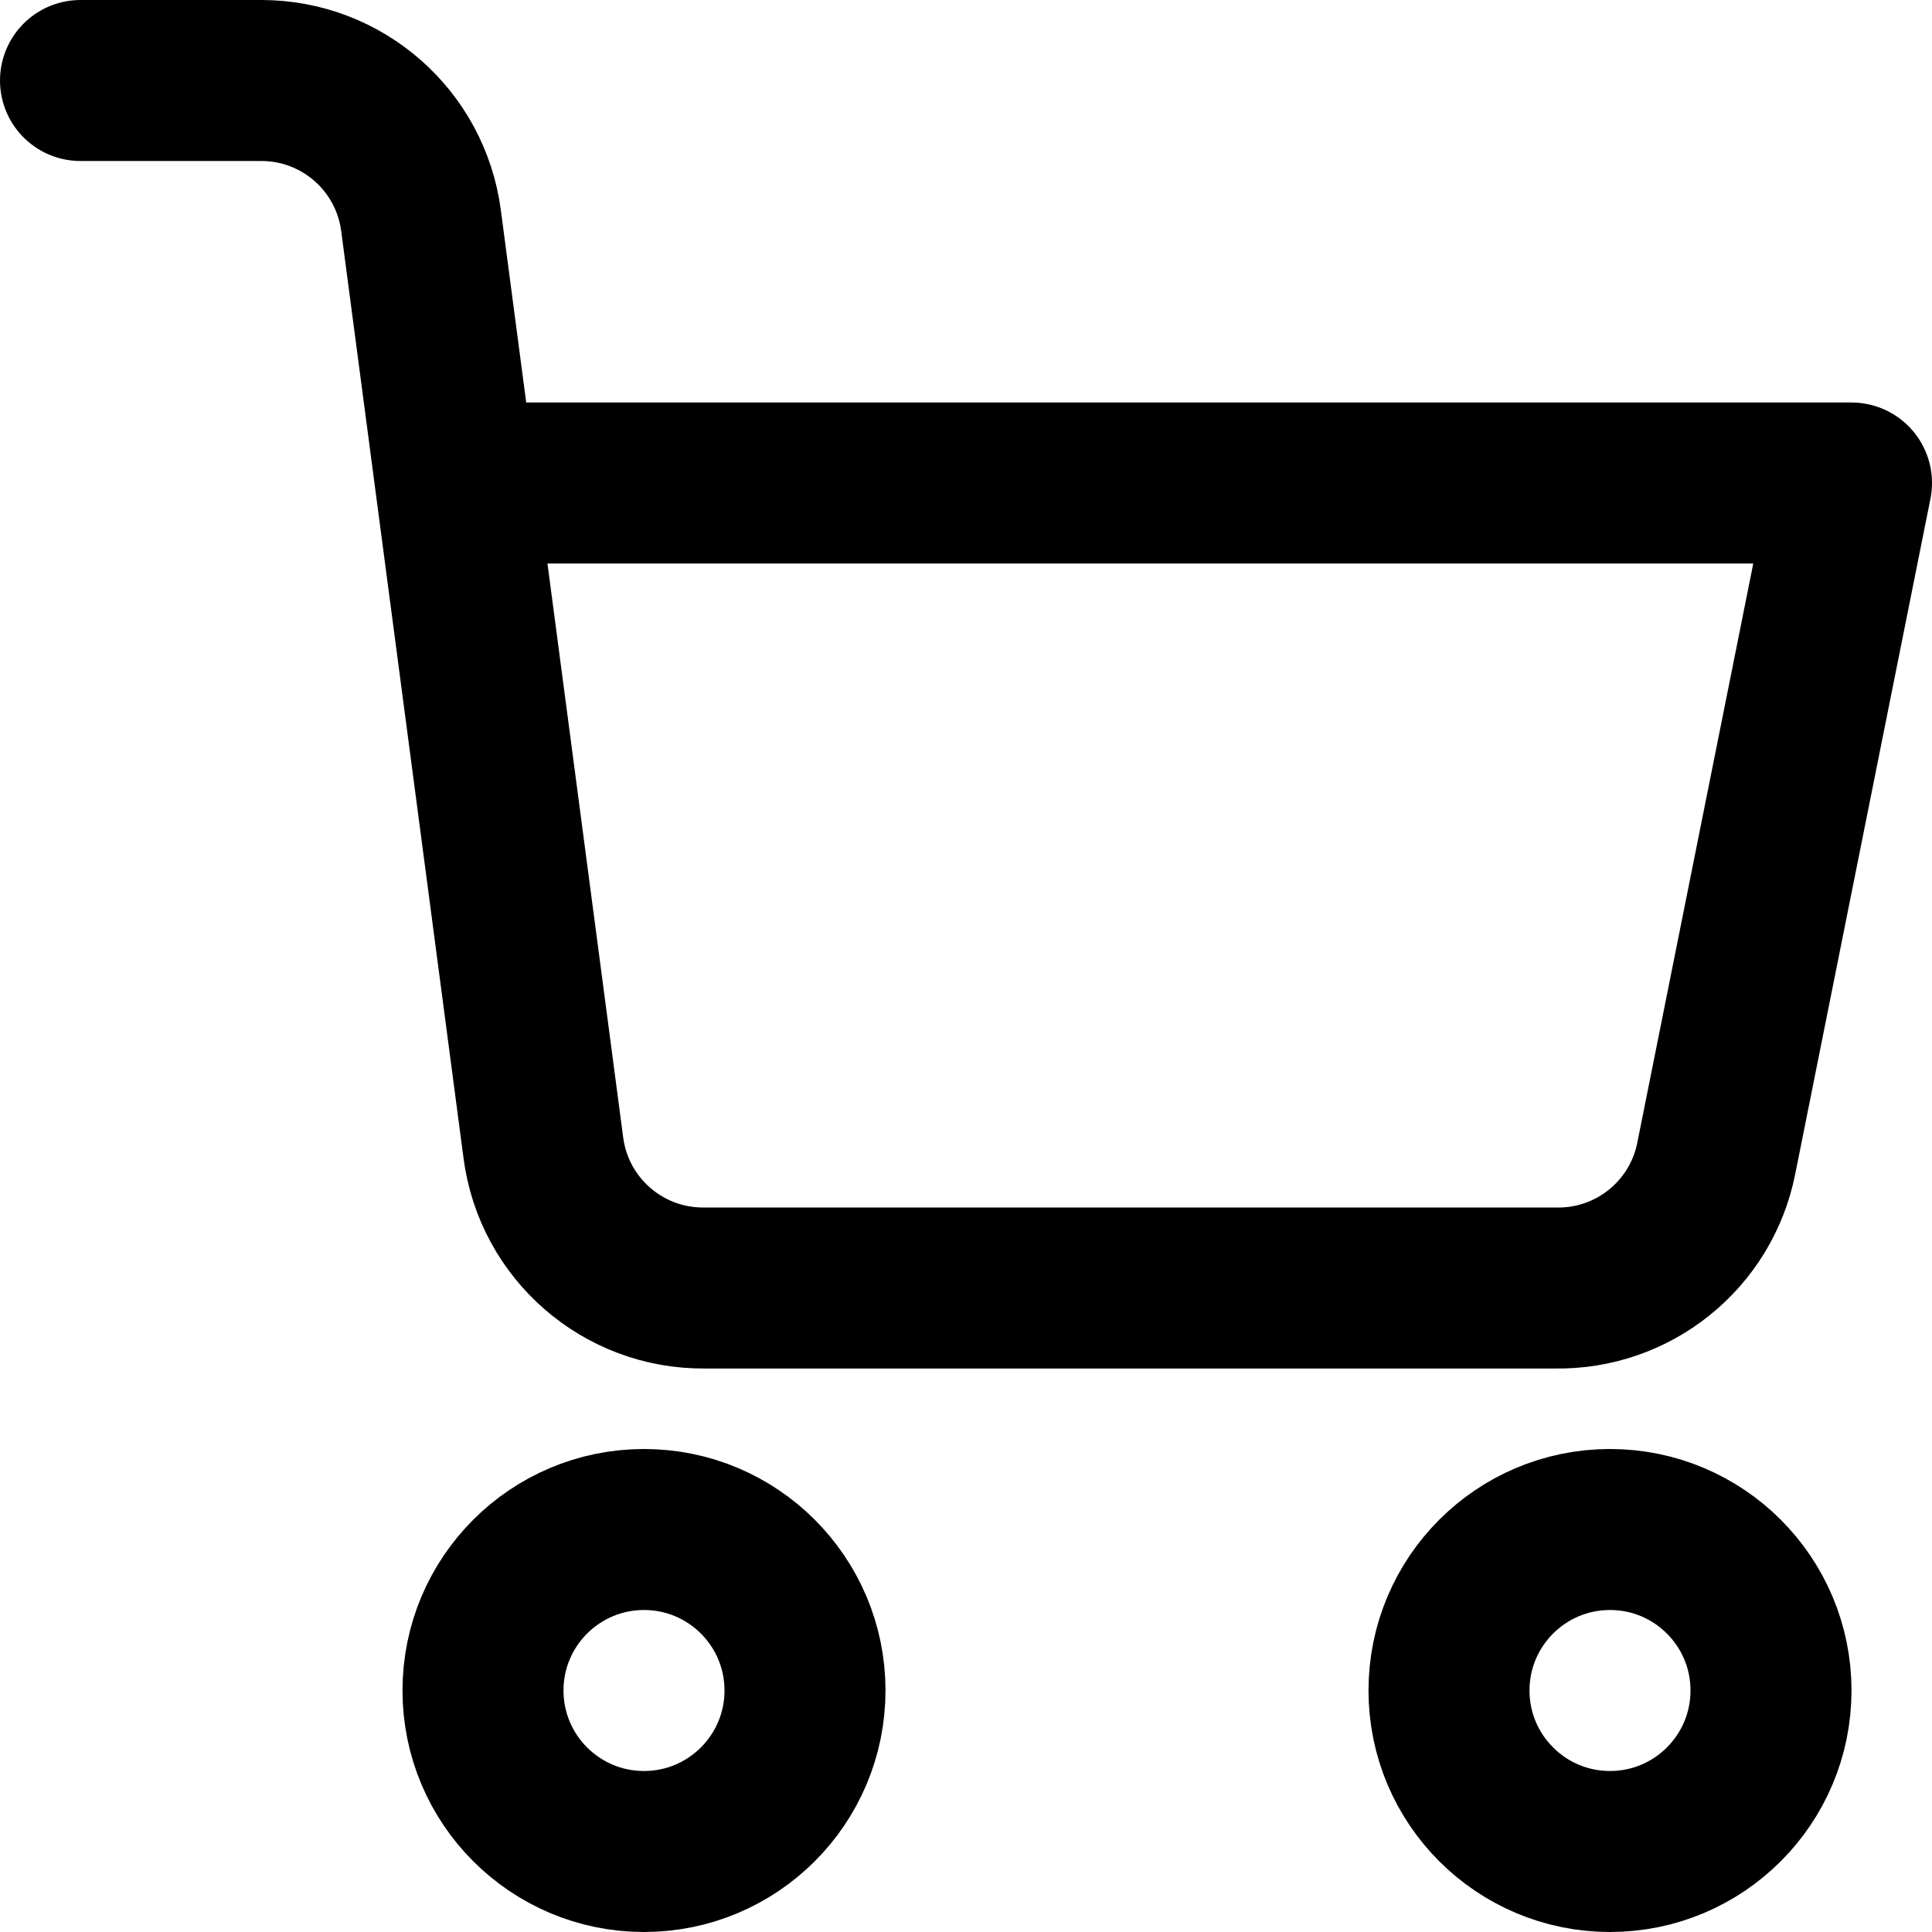
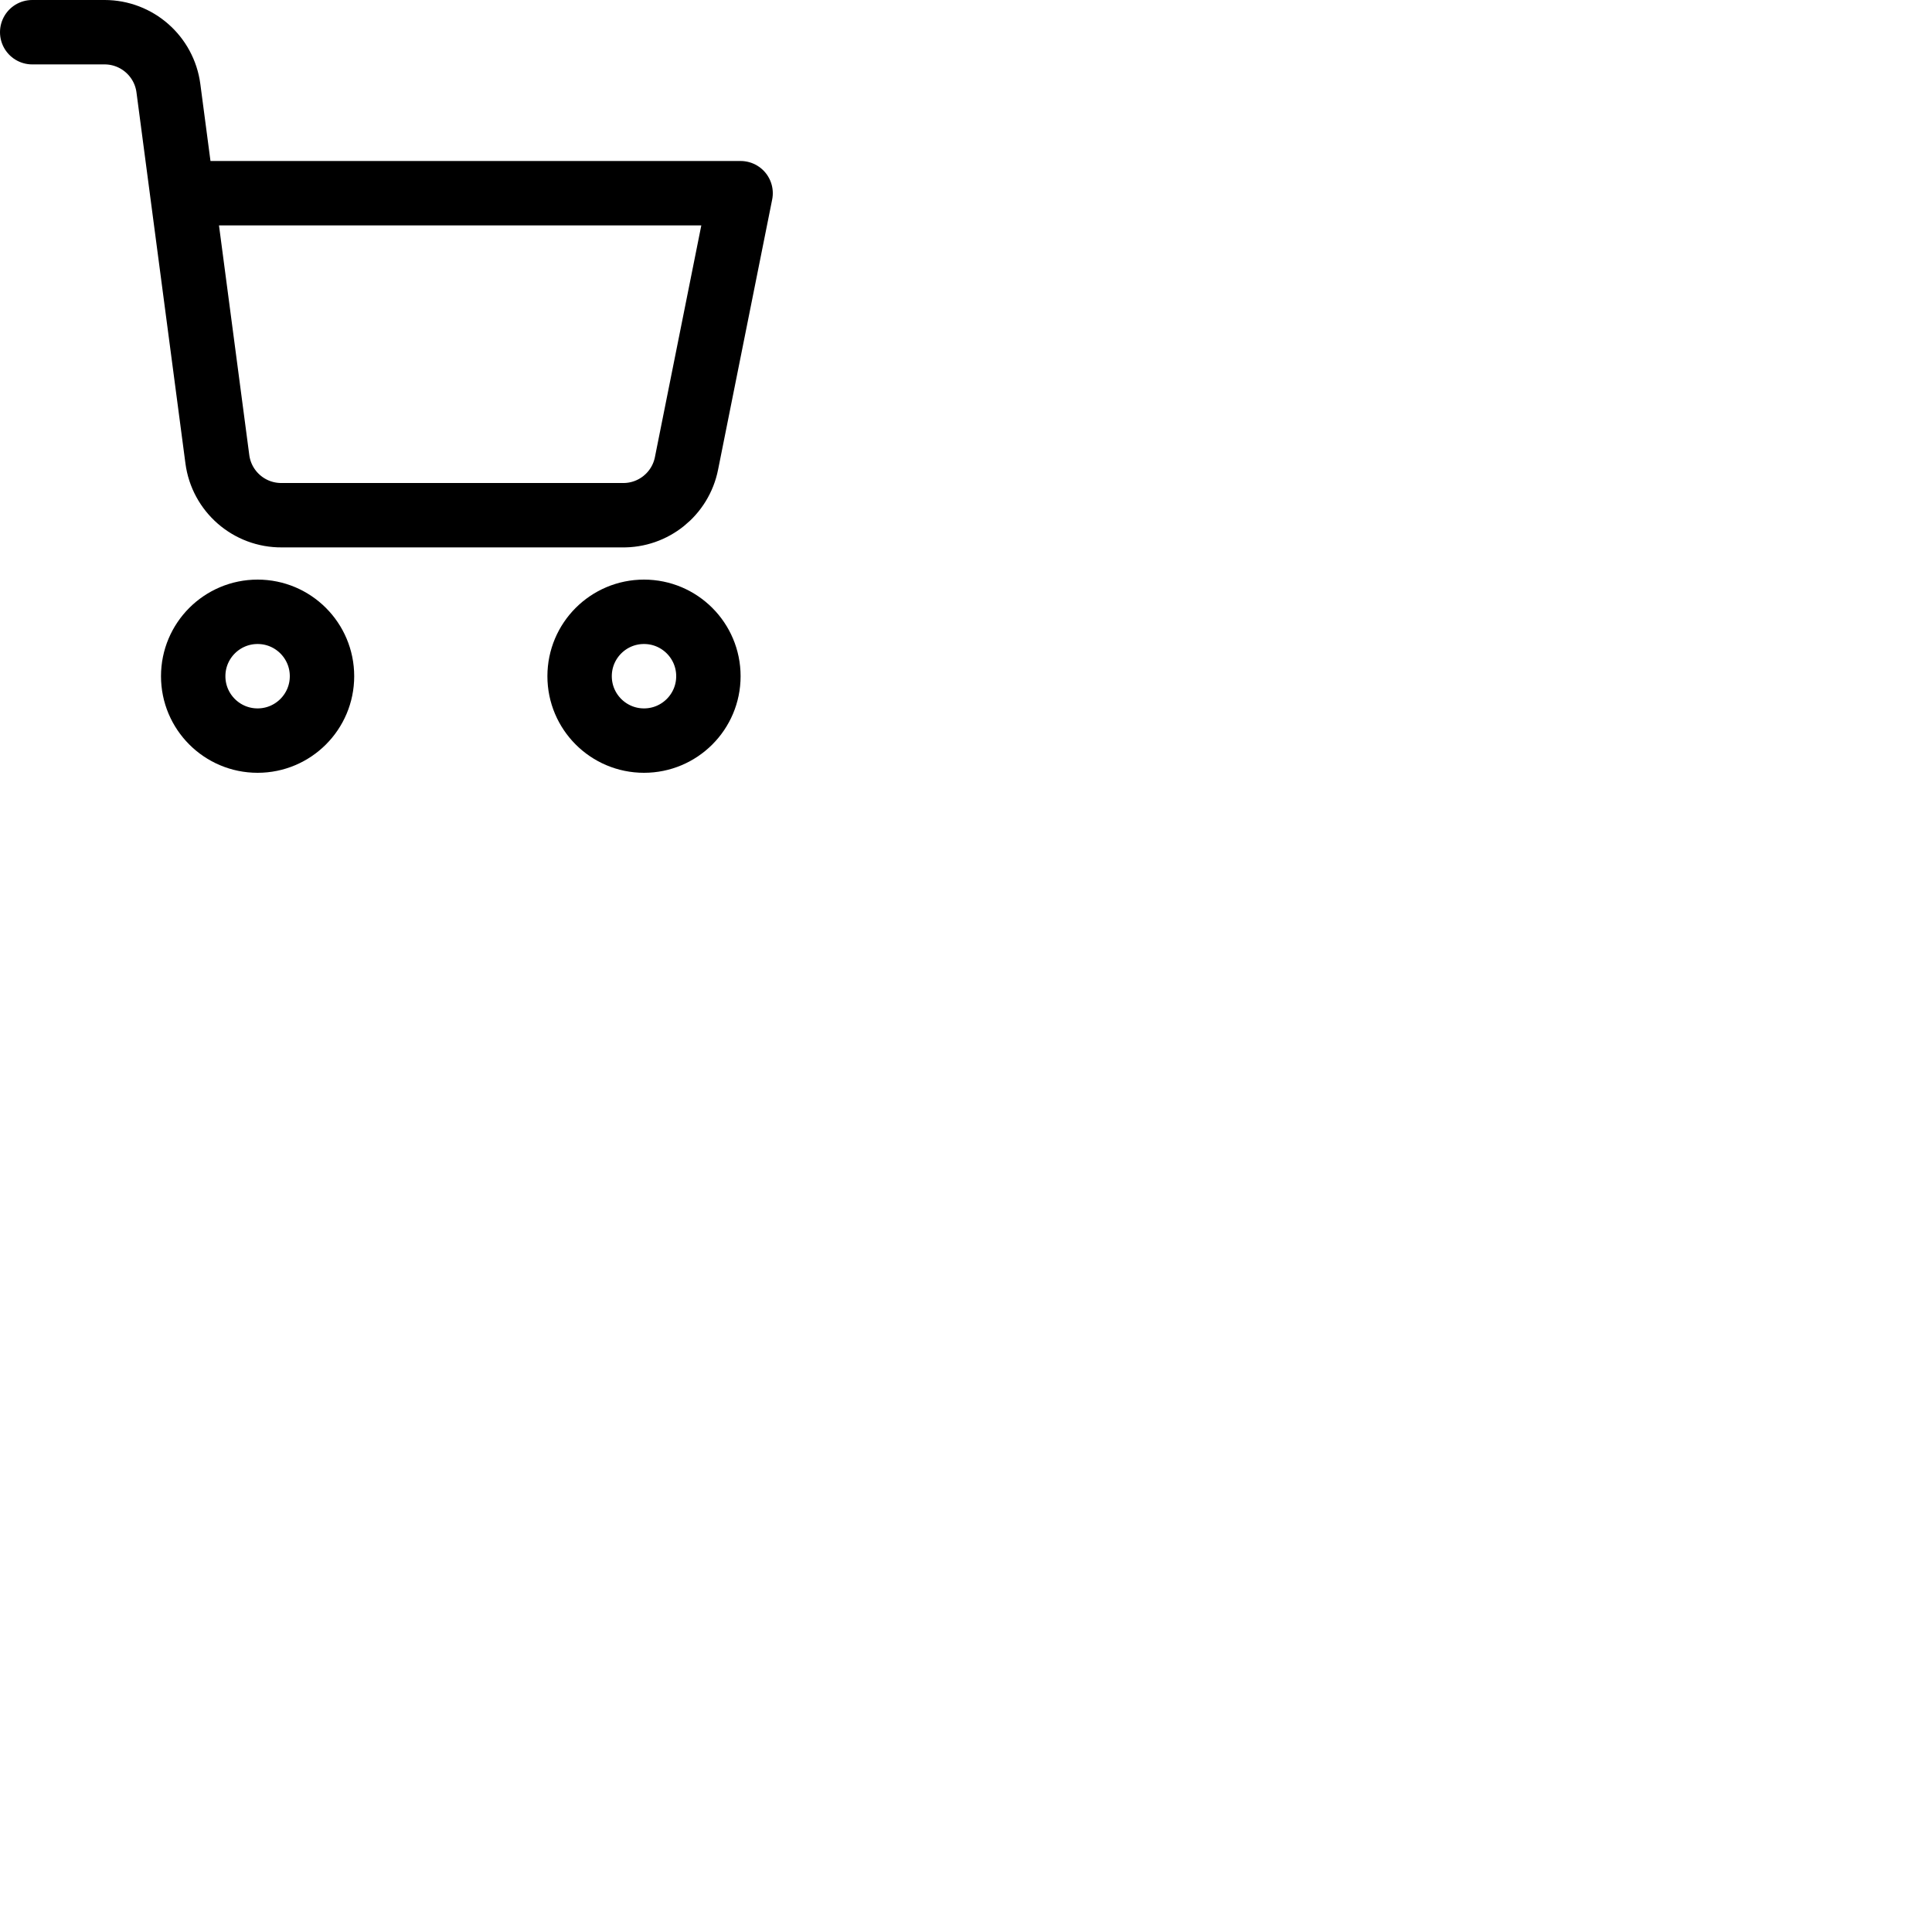
- <svg xmlns="http://www.w3.org/2000/svg" height="24" viewBox="0 0 24 24" width="24">
+ <svg xmlns="http://www.w3.org/2000/svg" height="60" viewBox="0 0 60 60" width="60">
  <circle cx="8" cy="21" fill="none" r="2" stroke="#000" stroke-linecap="round" stroke-linejoin="round" stroke-width="2" />
  <circle cx="20" cy="21" fill="none" r="2" stroke="#000" stroke-linecap="round" stroke-linejoin="round" stroke-width="2" />
  <path d="M5.67,6H23l-1.68,8.39a2,2,0,0,1-2,1.61H8.75a2,2,0,0,1-2-1.74L5.23,2.74A2,2,0,0,0,3.25,1H1" fill="none" stroke="#000" stroke-linecap="round" stroke-linejoin="round" stroke-width="2" />
</svg>
